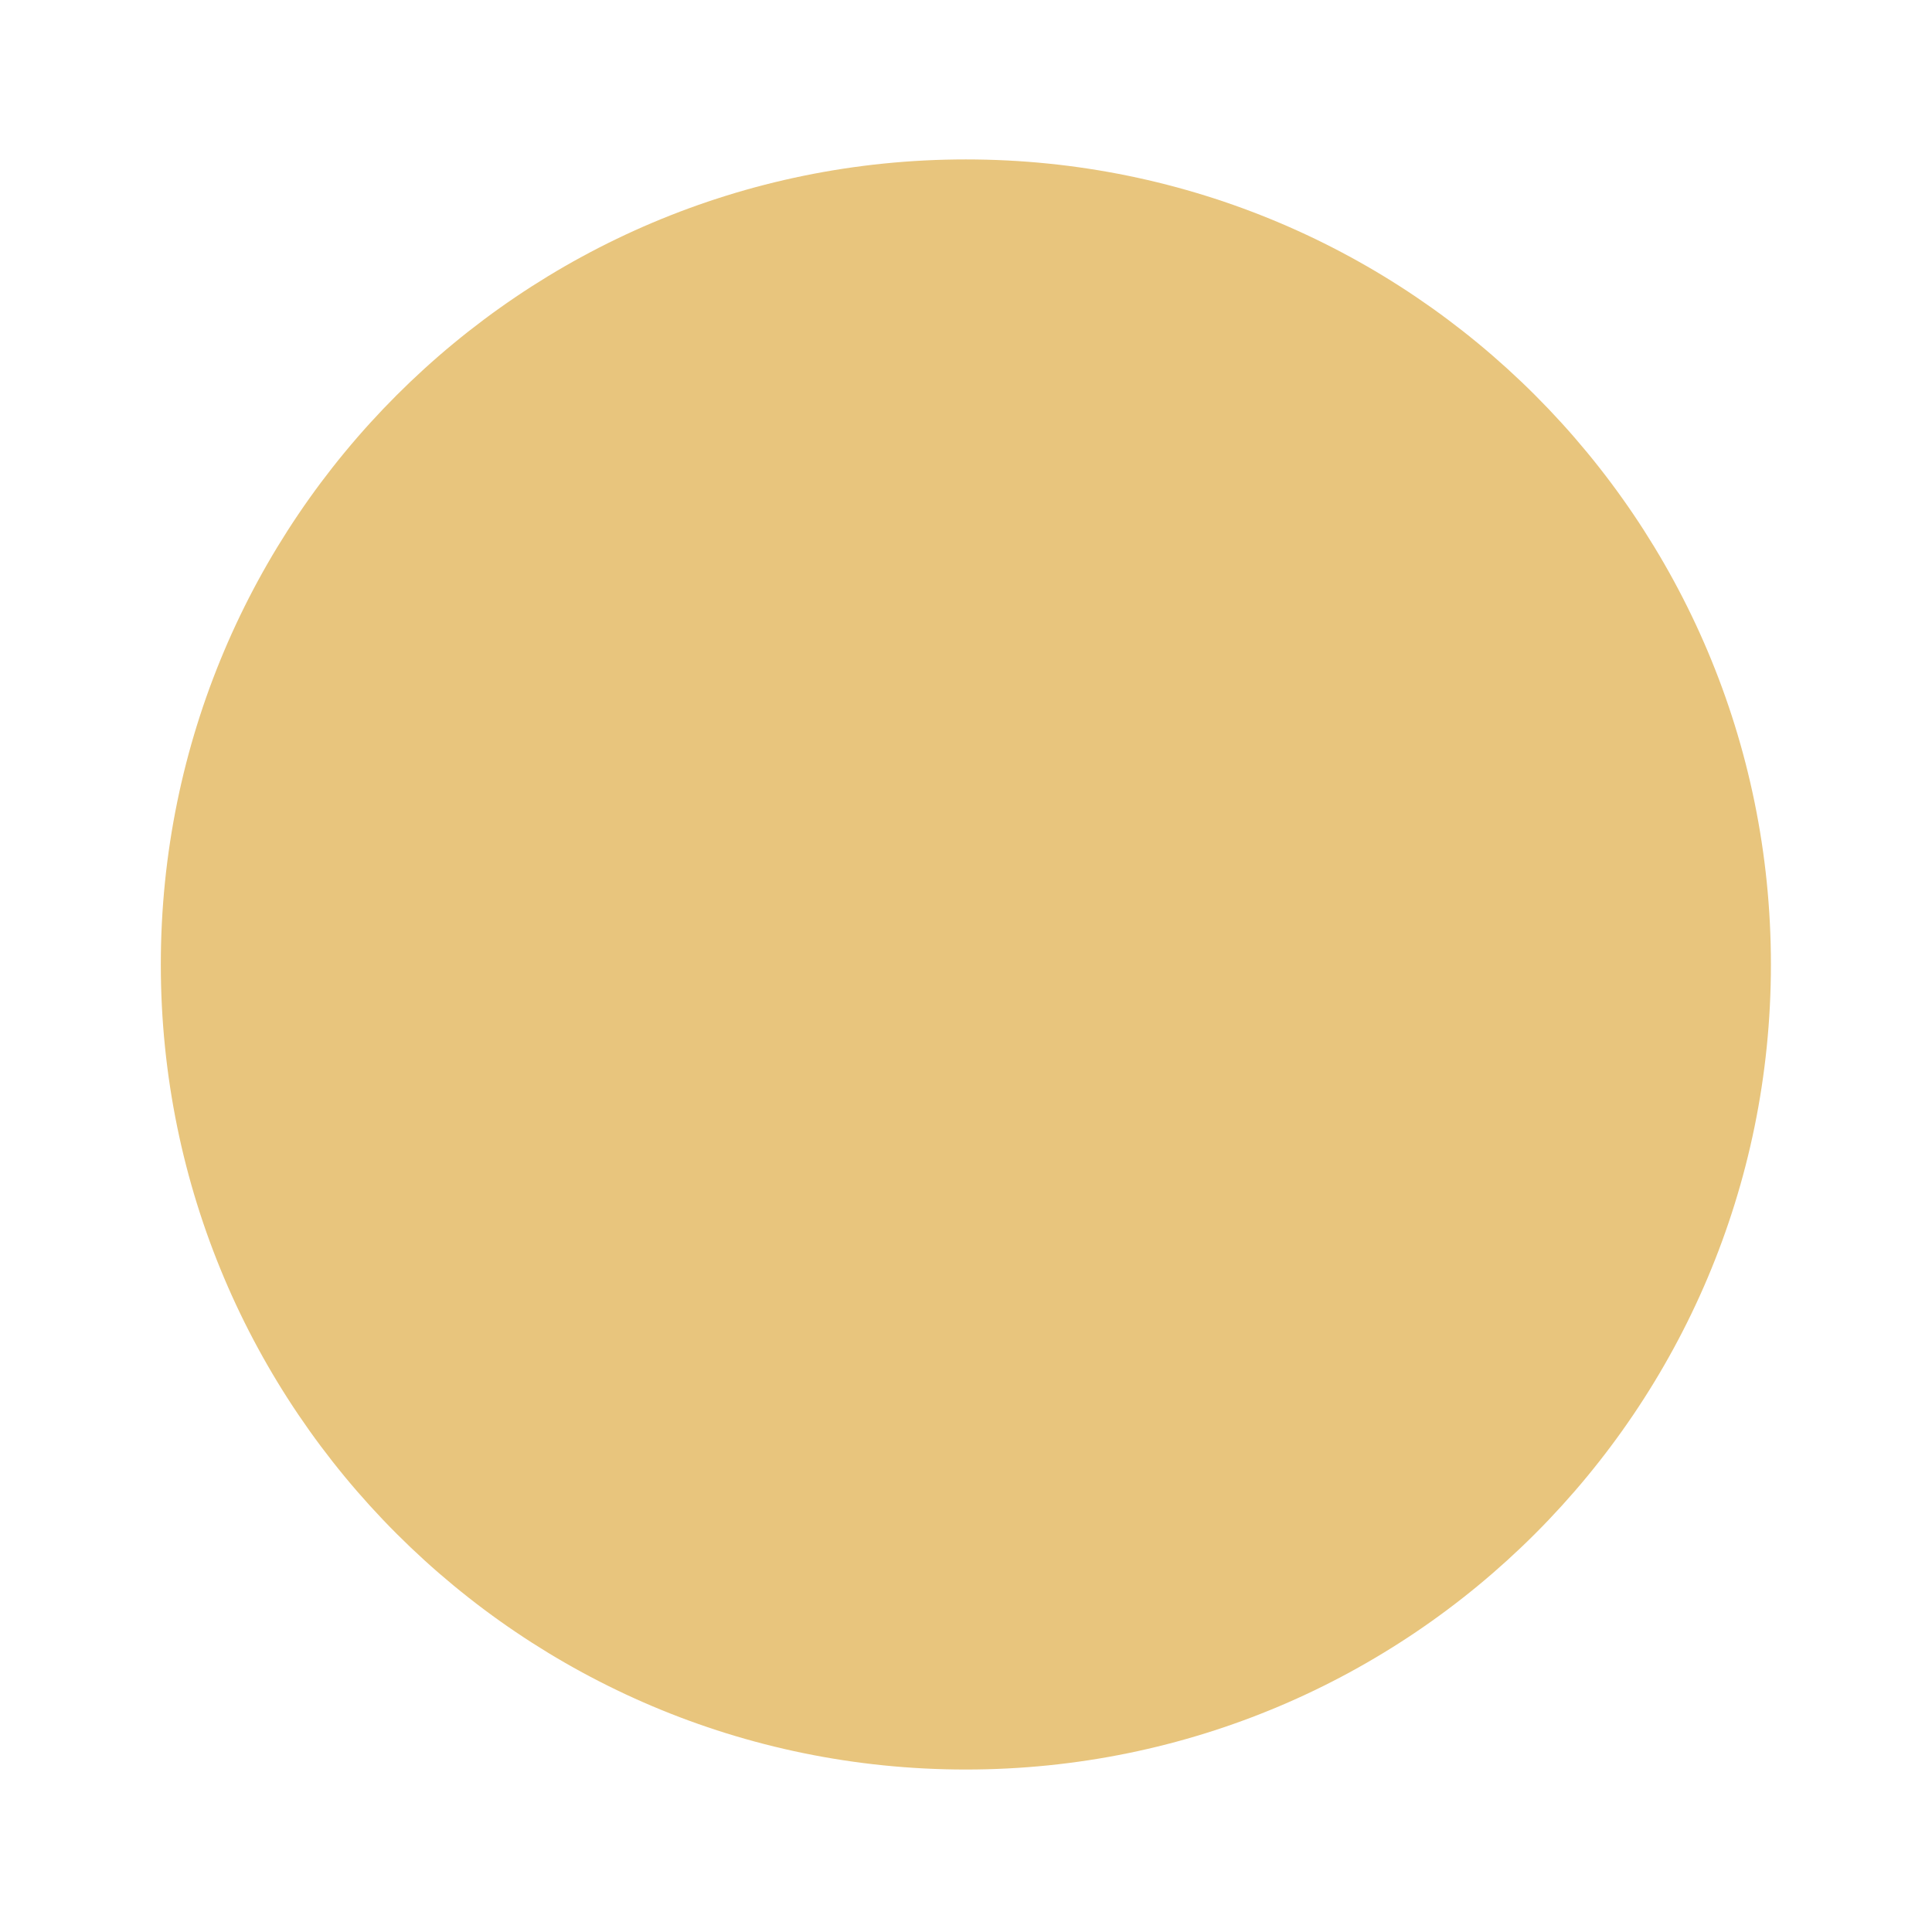
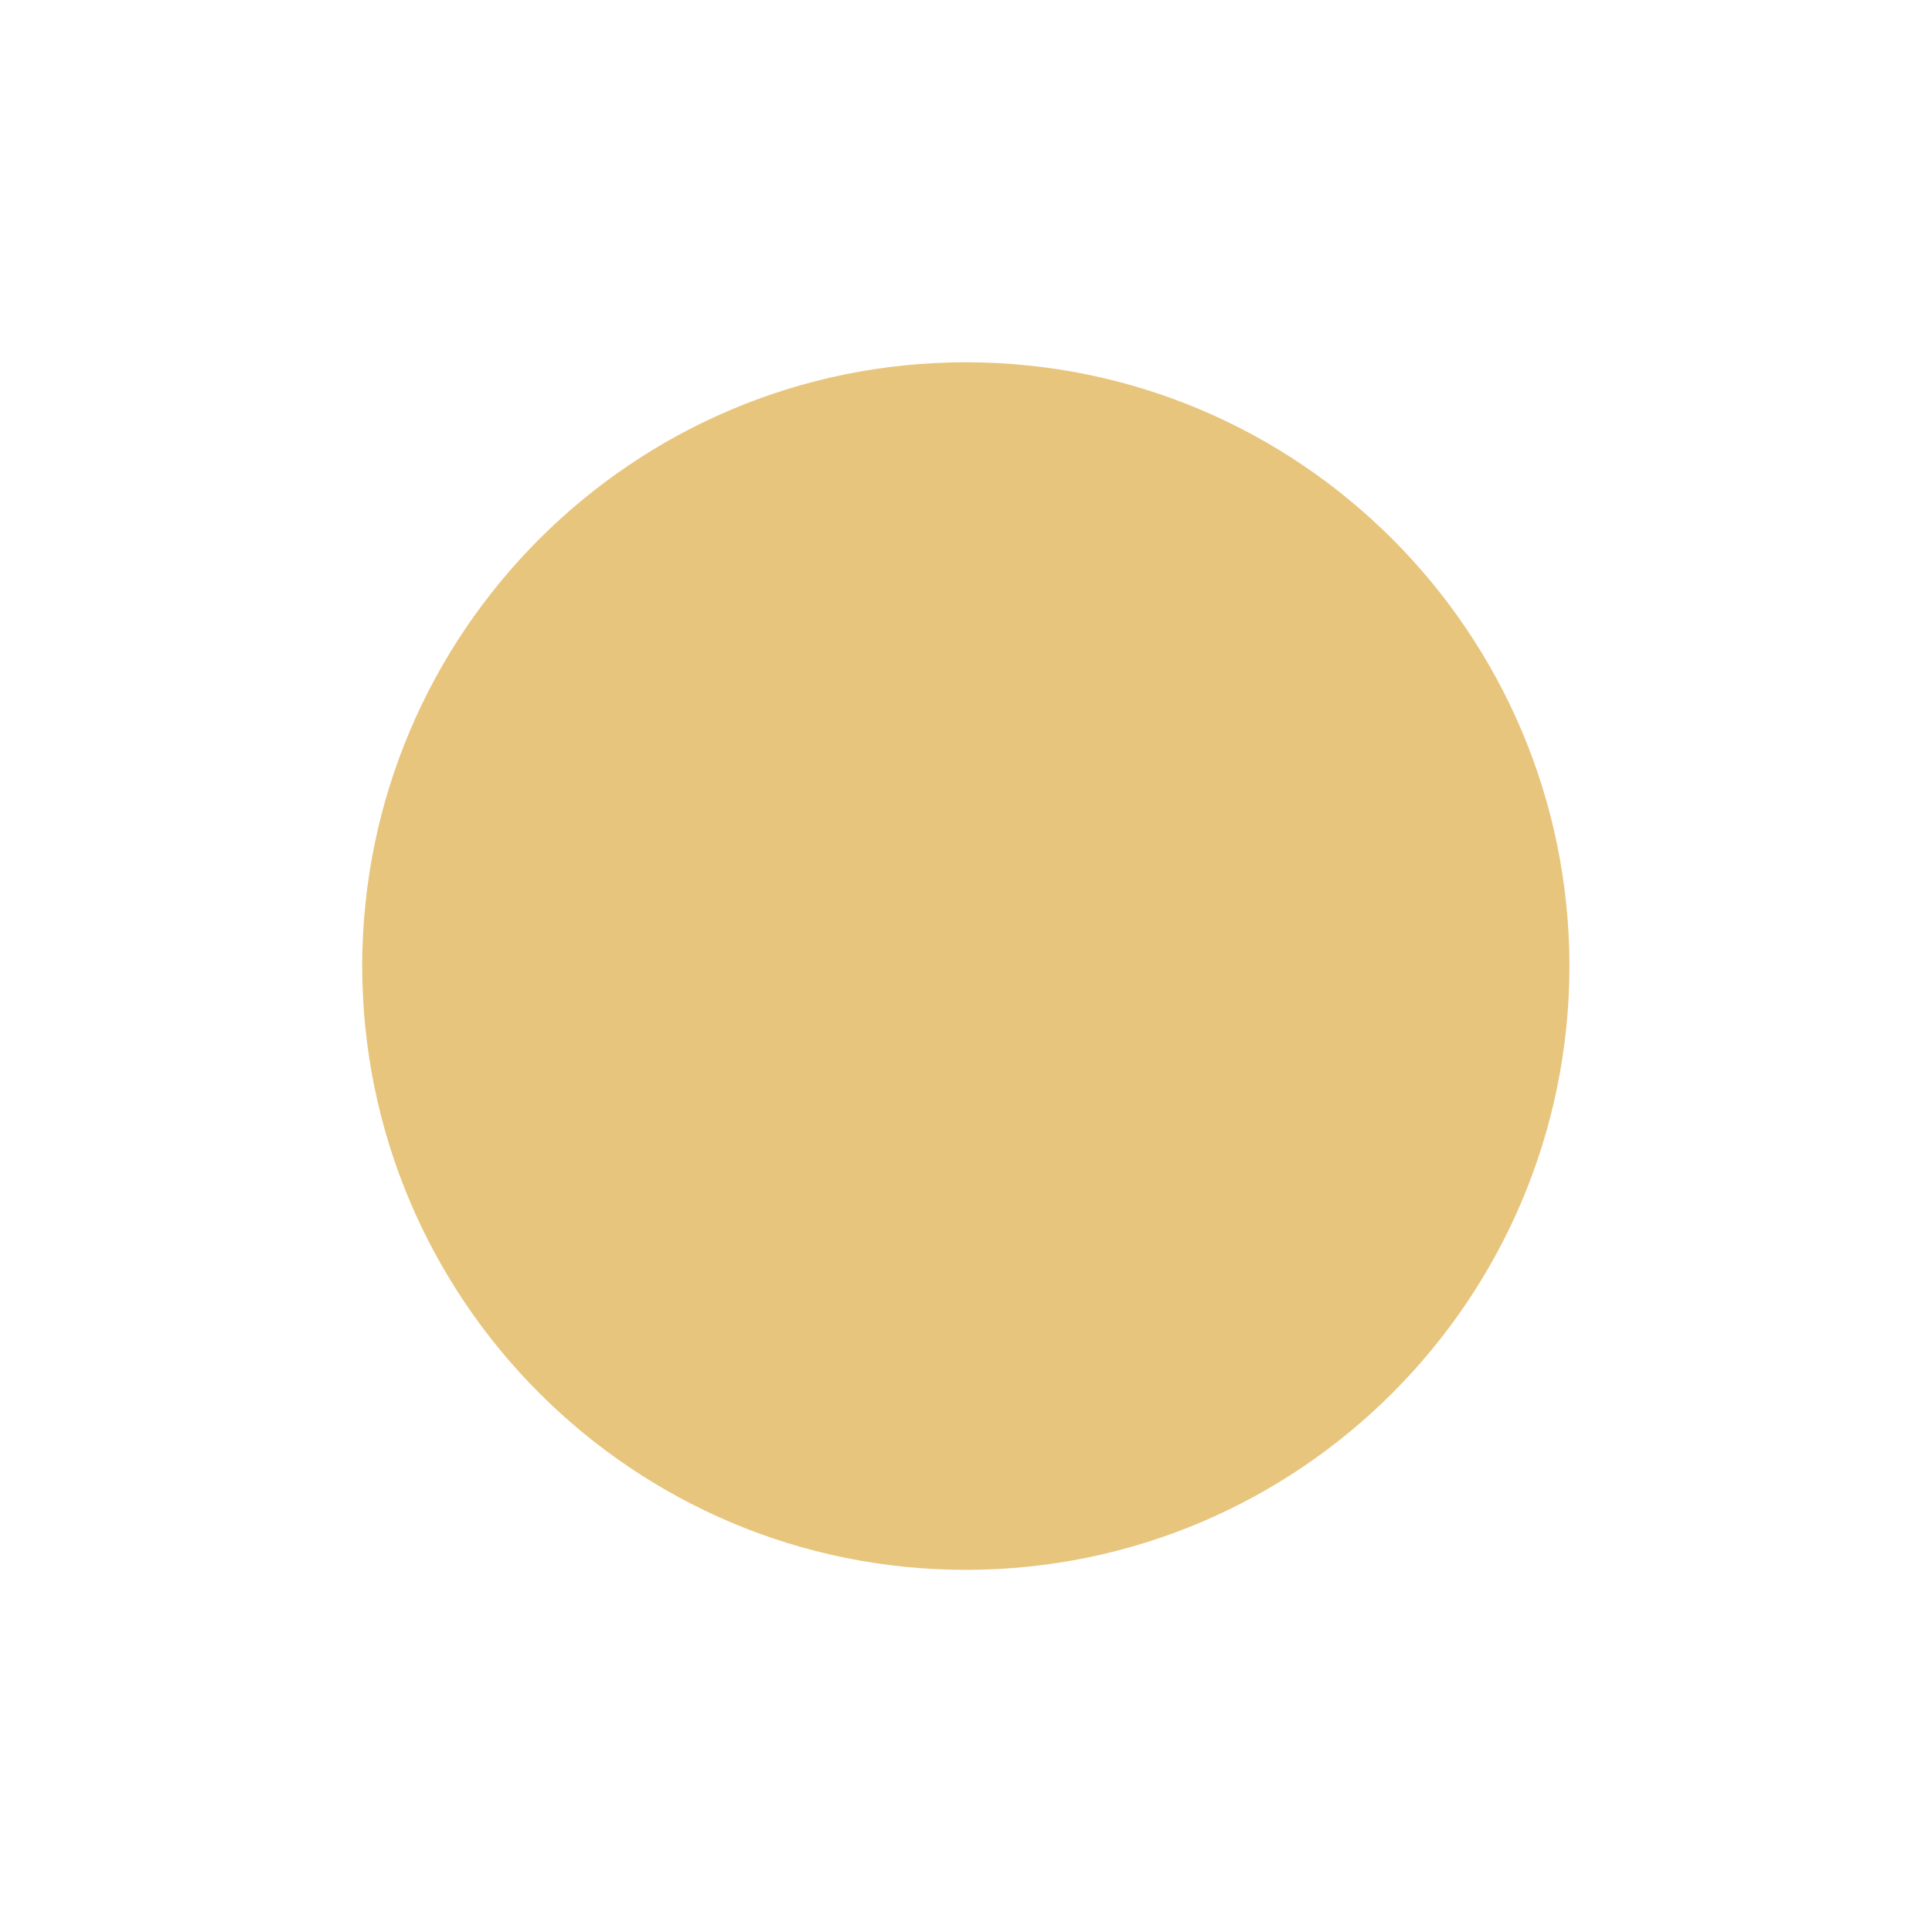
<svg xmlns="http://www.w3.org/2000/svg" width="24" height="24" version="1.1" viewBox="0 0 6.35 6.35">
-   <g transform="translate(.26456 -290.92)">
-     <path d="m5.556 294.09a2.646 2.646 0 0 1-2.646 2.646 2.646 2.646 0 0 1-2.646-2.646 2.646 2.646 0 0 1 2.646-2.646 2.646 2.646 0 0 1 2.646 2.646z" fill="#e8c57d" stroke-width=".661" />
+   <g transform="translate(1.0054,-290.1743)">
+     <path d="m 0.185,293.349 a 1.984,1.987 0 0 1 1.984,-1.984 1.984,1.987 0 0 1 1.984,1.984 1.984,1.987 0 0 1 -1.984,1.985 1.984,1.987 0 0 1 -1.984,-1.985 z" fill="#e8c57d" stroke-width=".661" />
  </g>
</svg>
